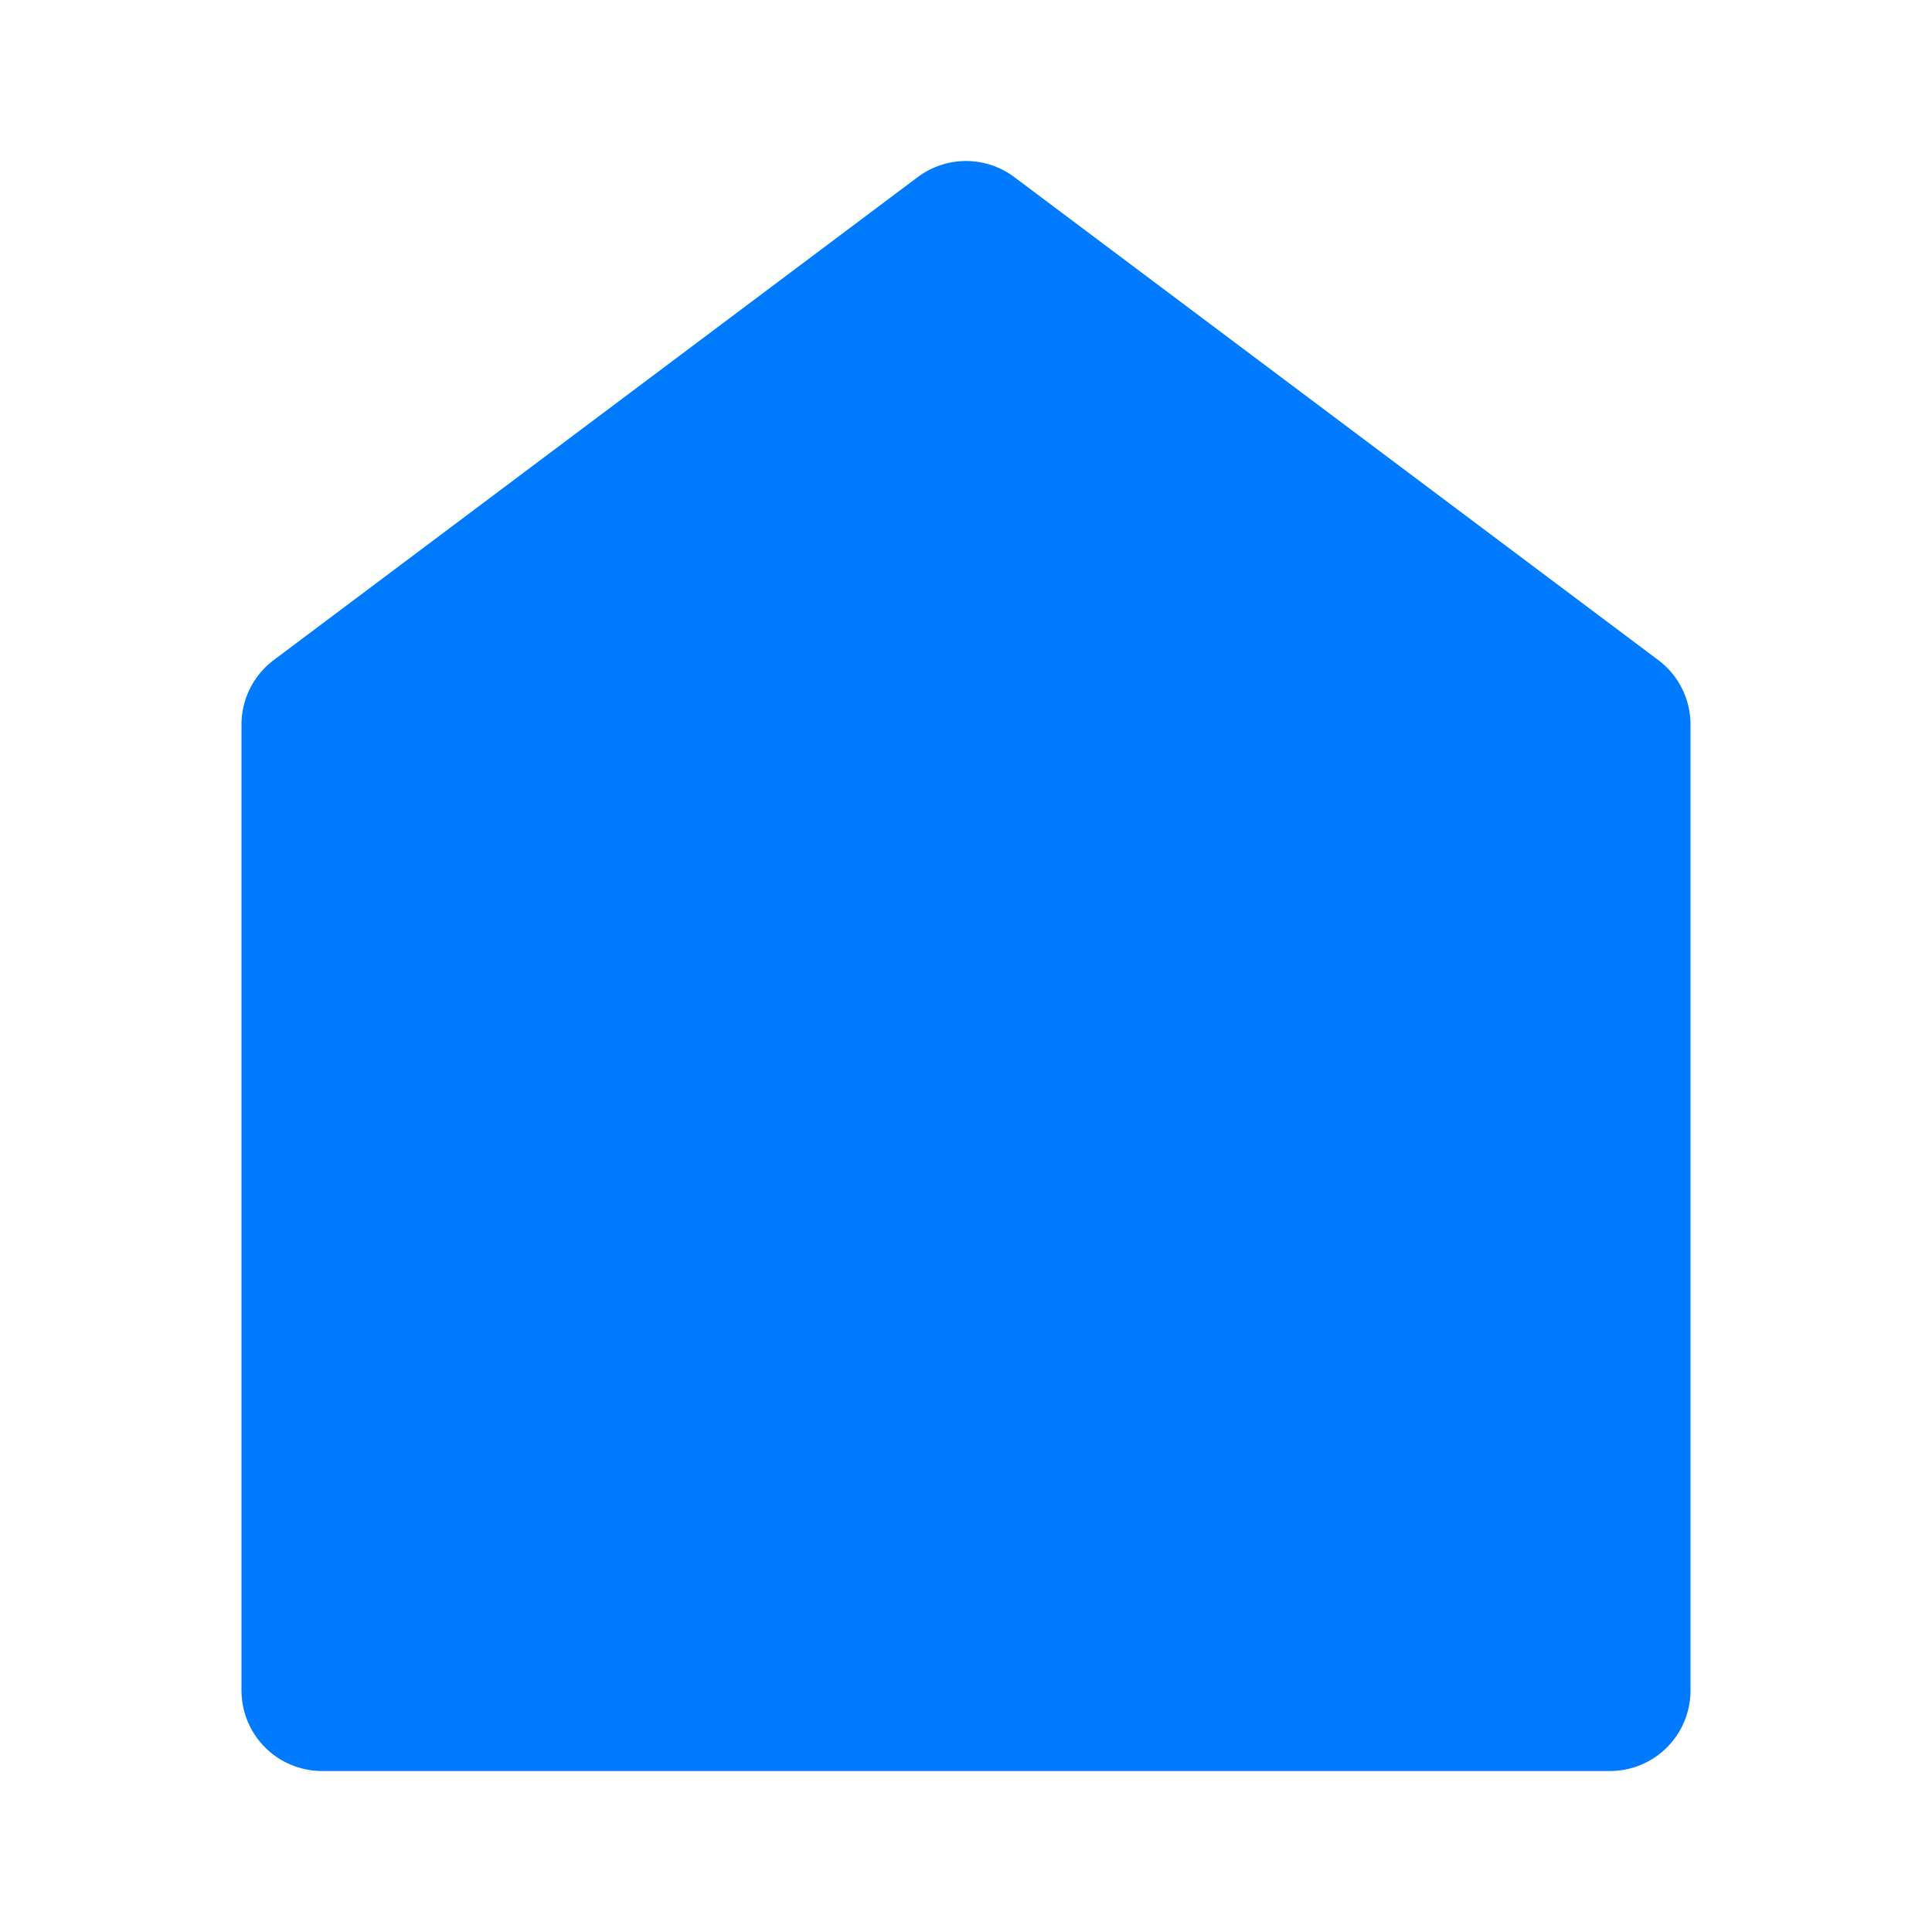
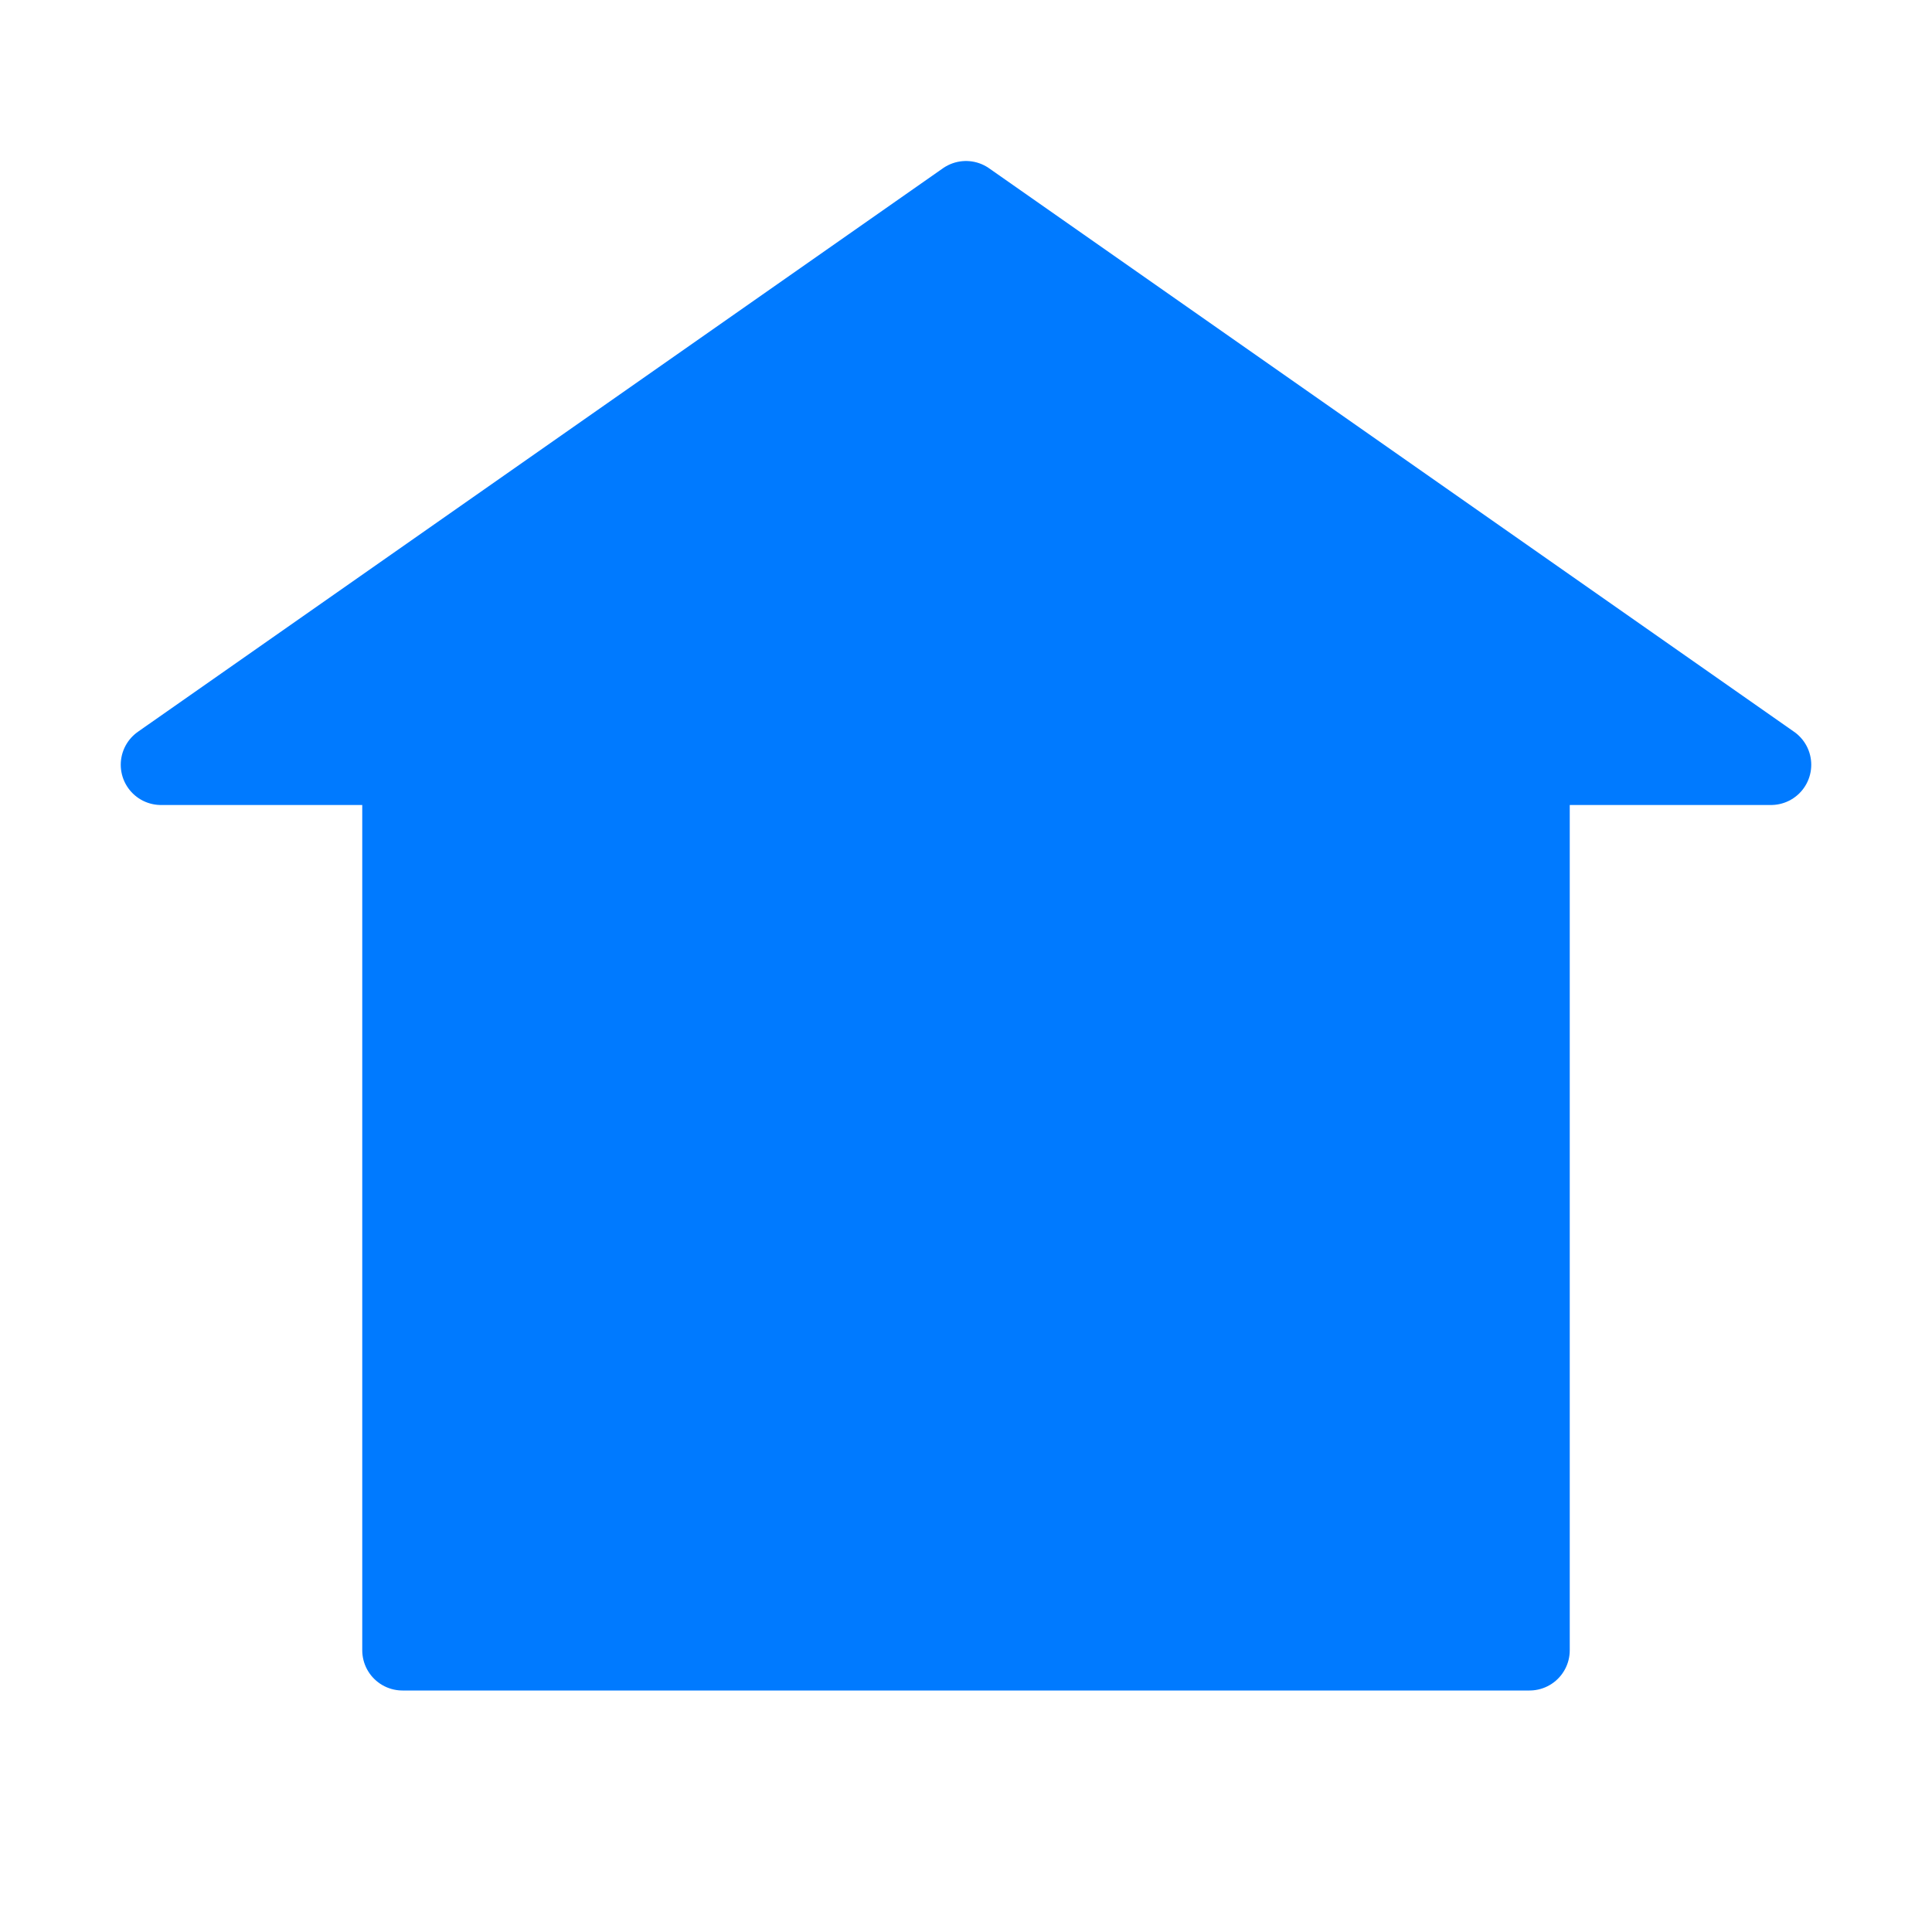
<svg xmlns="http://www.w3.org/2000/svg" width="24" height="24" viewBox="0 0 24 24" fill="none">
-   <path d="M12 3L4 9V21H20V9L12 3Z" fill="#007AFF" stroke="#007AFF" stroke-width="2" stroke-linecap="round" stroke-linejoin="round" />
+   <path d="M12 2.5L2 9.5H5V20.5H19V9.5H22L12 2.5Z" fill="#007AFF" stroke="#007AFF" stroke-width="1" stroke-linejoin="round" />
</svg>
